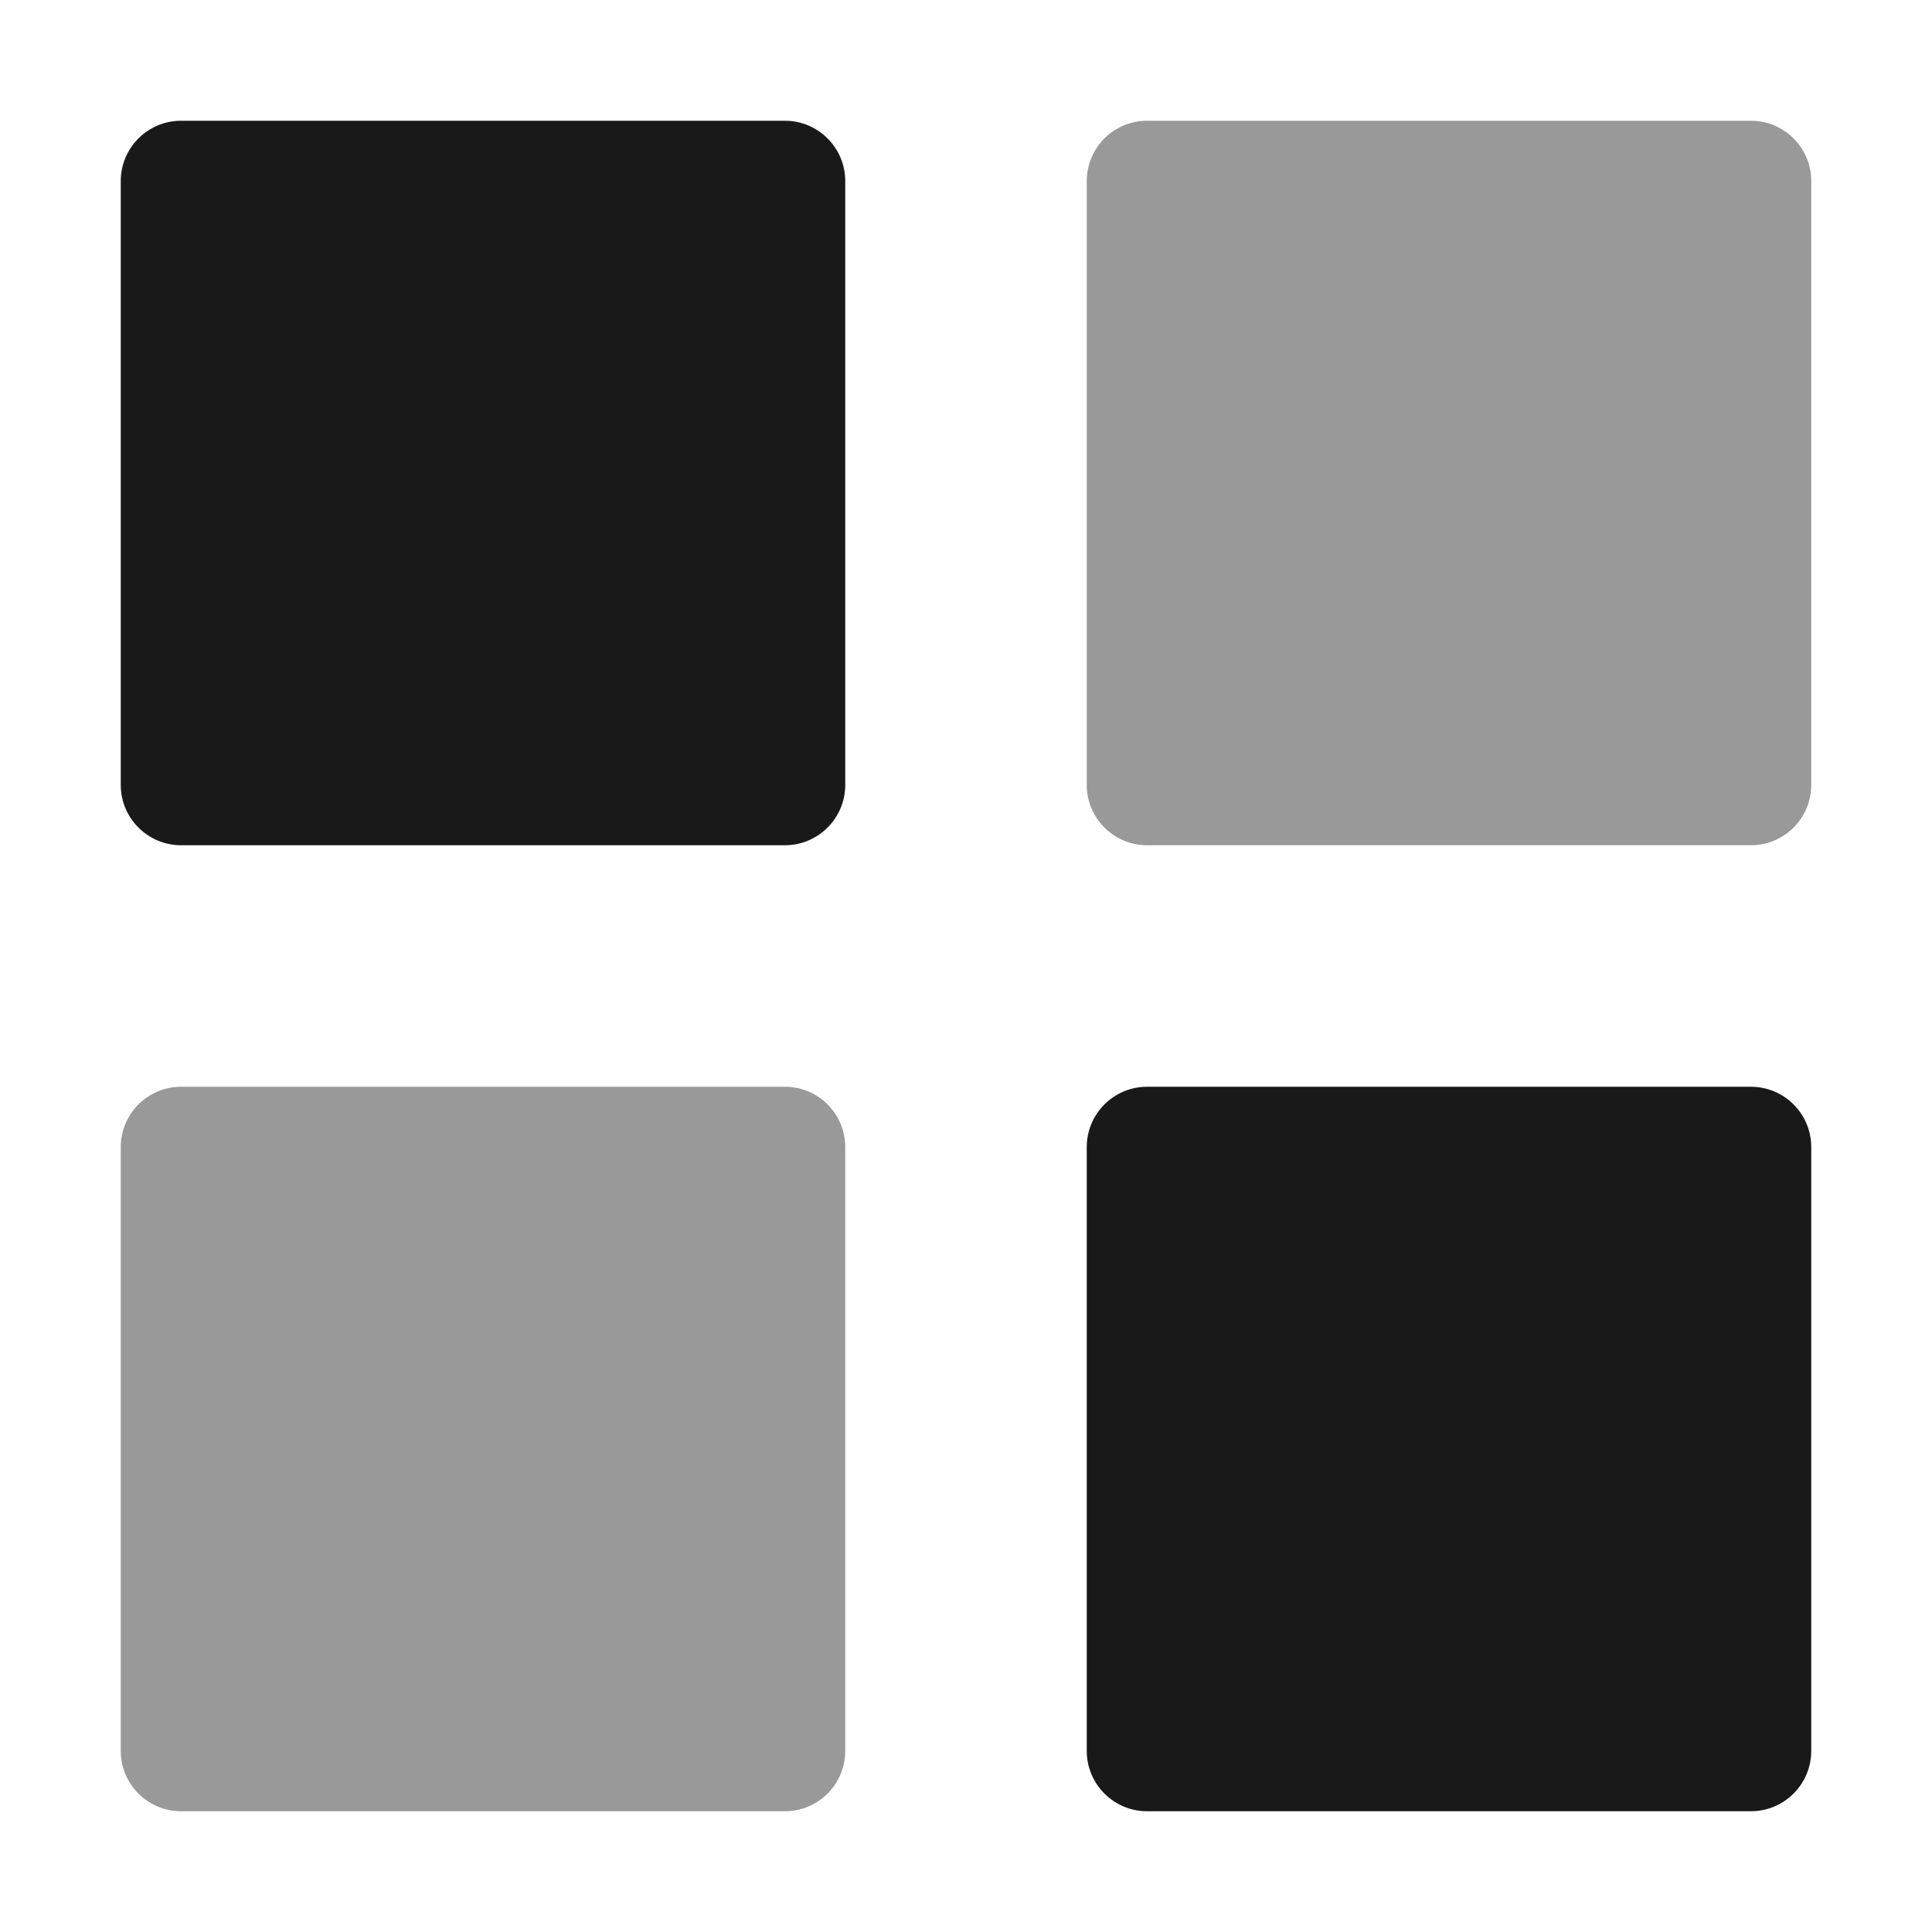
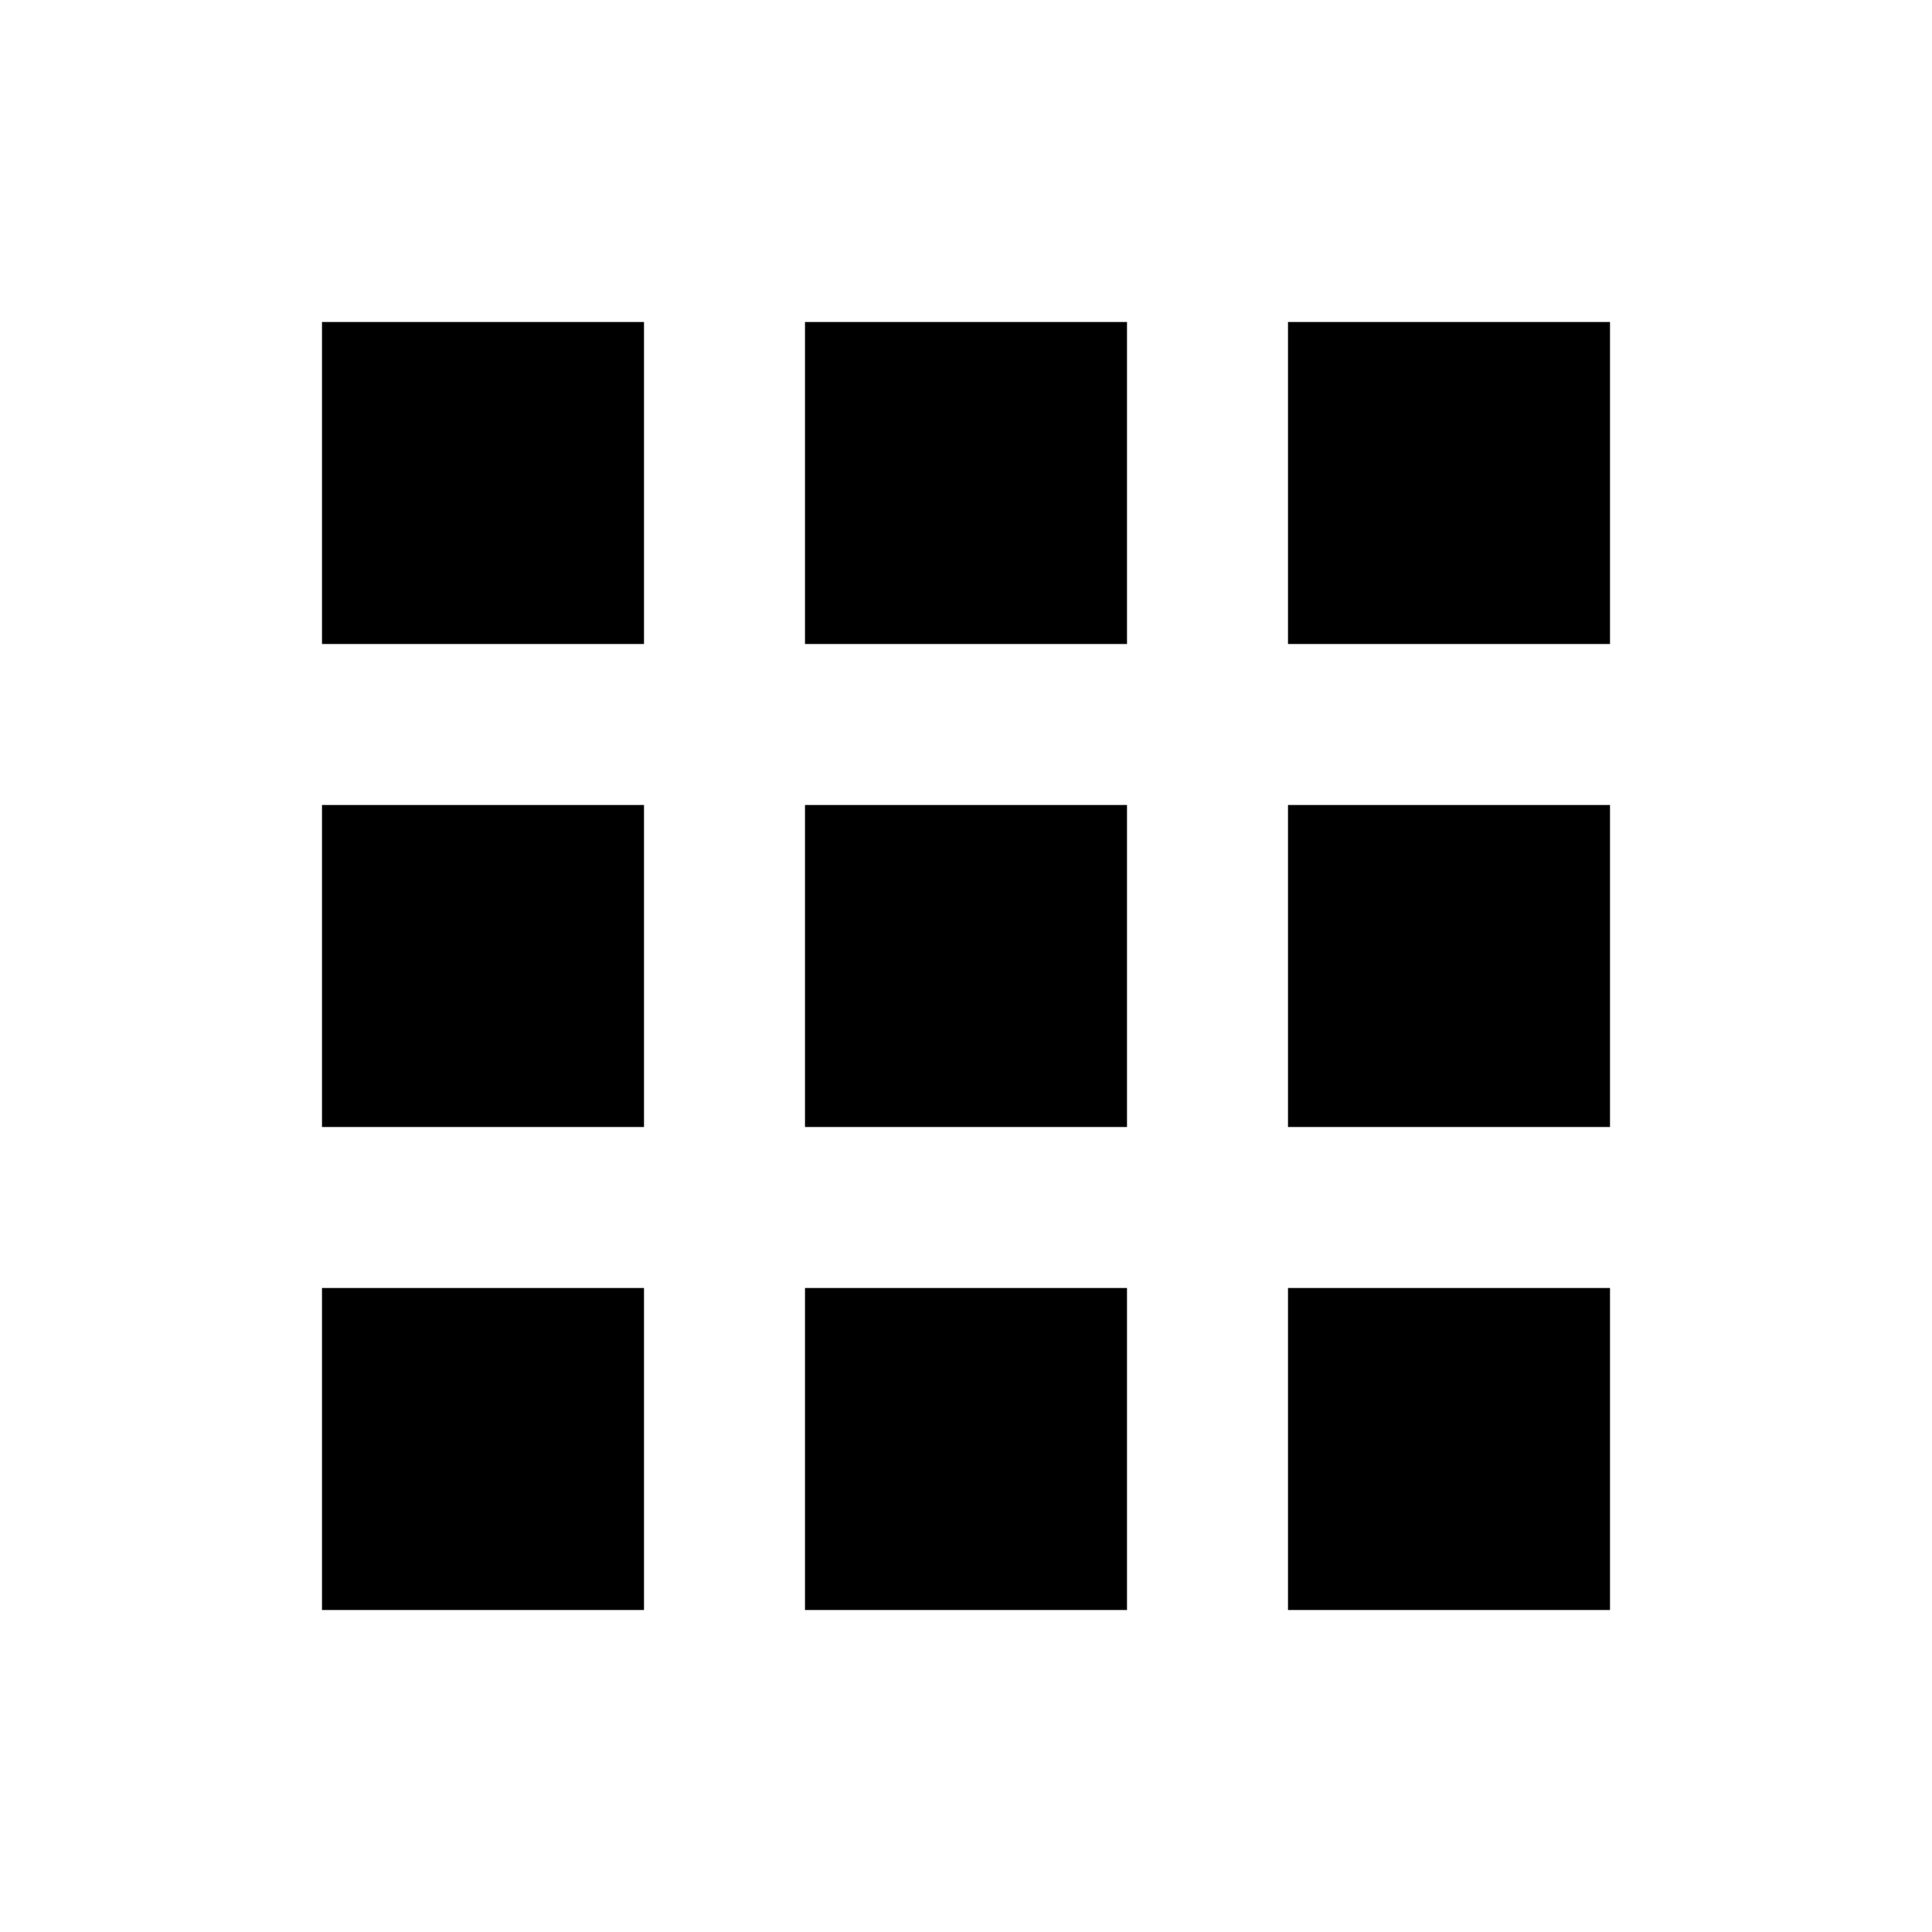
- <svg xmlns="http://www.w3.org/2000/svg" width="16" height="16" viewBox="0 0 16 16">
-   <rect x="1" y="1" width="6" height="6" rx="0.5" fill="currentColor" opacity="0.9" />
-   <rect x="9" y="1" width="6" height="6" rx="0.5" fill="currentColor" opacity="0.4" />
-   <rect x="1" y="9" width="6" height="6" rx="0.5" fill="currentColor" opacity="0.4" />
-   <rect x="9" y="9" width="6" height="6" rx="0.5" fill="currentColor" opacity="0.9" />
+ <svg viewBox="0 0 24 24" fill="currentColor">
+   <rect x="4" y="4" width="4" height="4" />
+   <rect x="10" y="4" width="4" height="4" />
+   <rect x="16" y="4" width="4" height="4" />
+   <rect x="4" y="10" width="4" height="4" />
+   <rect x="10" y="10" width="4" height="4" />
+   <rect x="16" y="10" width="4" height="4" />
+   <rect x="4" y="16" width="4" height="4" />
+   <rect x="10" y="16" width="4" height="4" />
+   <rect x="16" y="16" width="4" height="4" />
</svg>
